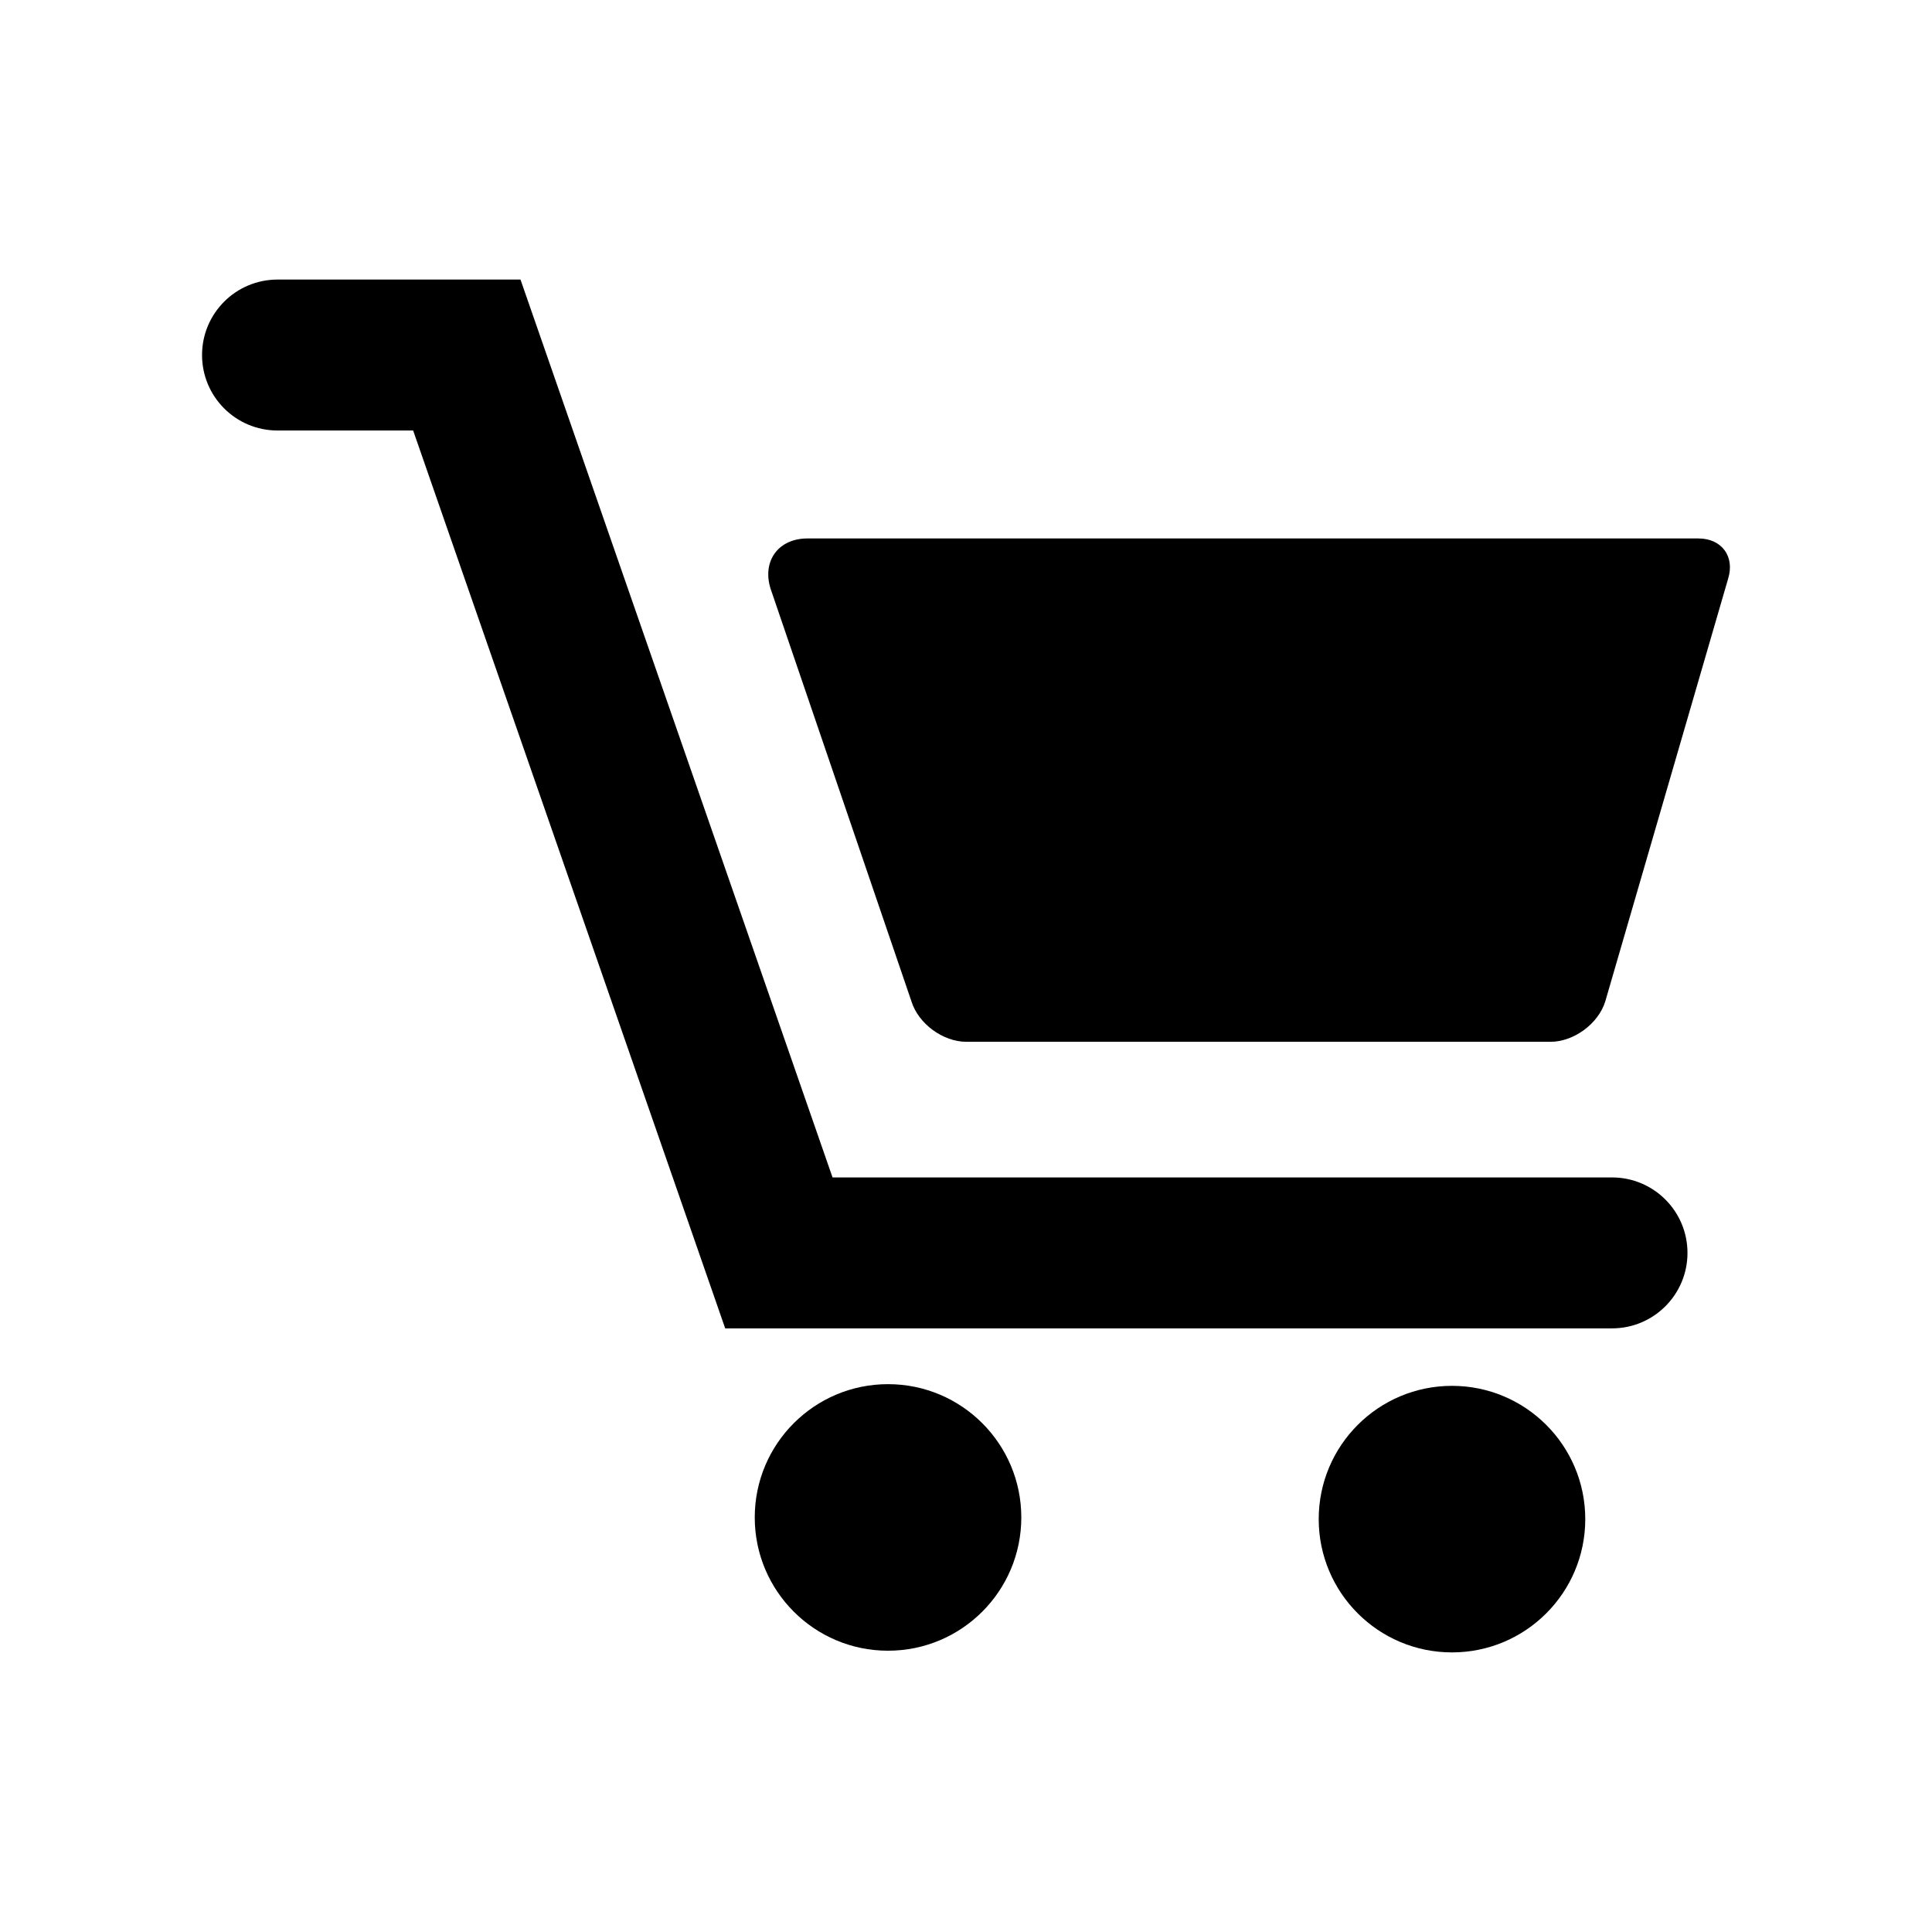
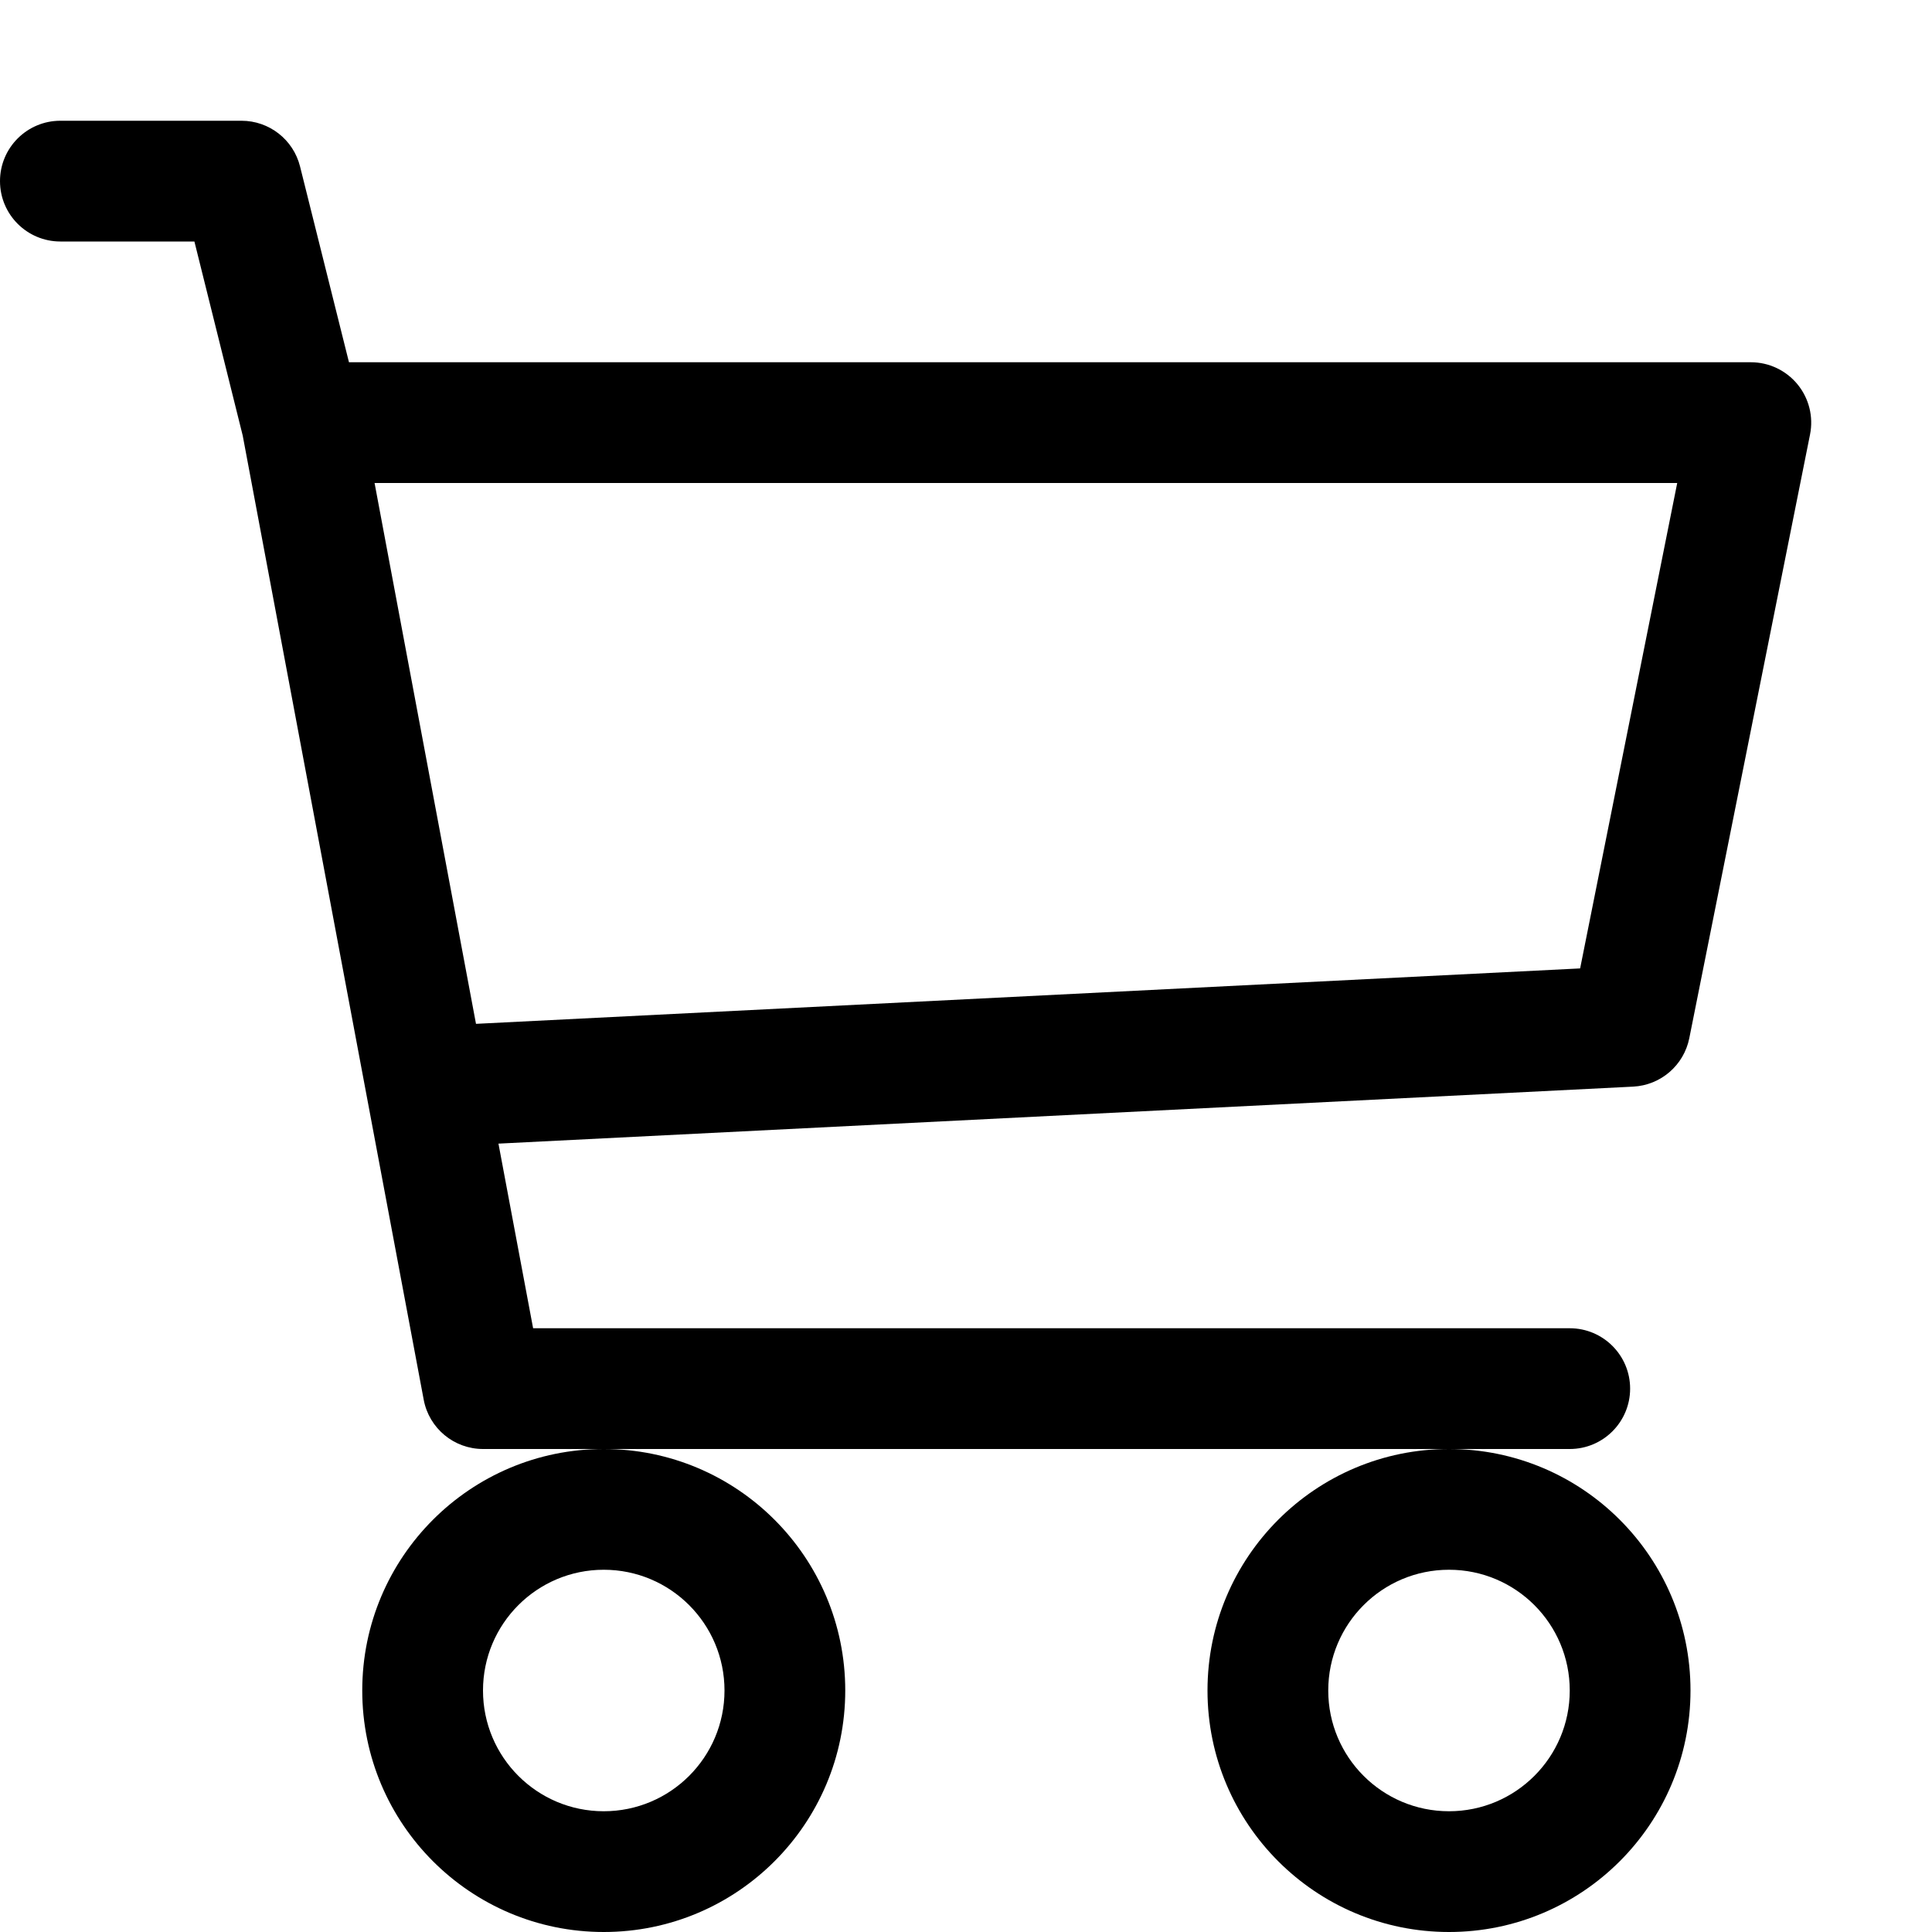
- <svg xmlns="http://www.w3.org/2000/svg" height="64px" id="Layer_1" style="enable-background:new 0 0 64 64;" version="1.1" viewBox="0 0 64 64" width="64px" xml:space="preserve">
-   <g>
-     <path d="M56.262,17.837H26.748c-0.961,0-1.508,0.743-1.223,1.661l4.669,13.677c0.23,0.738,1.044,1.336,1.817,1.336h19.35   c0.773,0,1.586-0.598,1.815-1.336l4.069-14C57.476,18.437,57.036,17.837,56.262,17.837z" />
-     <circle cx="29.417" cy="50.267" r="4.415" />
-     <circle cx="48.099" cy="50.323" r="4.415" />
-     <path d="M53.4,39.004H27.579L17.242,9.261H9.193c-1.381,0-2.5,1.119-2.5,2.5s1.119,2.5,2.5,2.5h4.493l10.337,29.743H53.4   c1.381,0,2.5-1.119,2.5-2.5S54.781,39.004,53.4,39.004z" />
-   </g>
-   <g />
-   <g />
-   <g />
-   <g />
-   <g />
-   <g />
+ <svg xmlns="http://www.w3.org/2000/svg" width="16" height="16" fill="currentColor" class="bi bi-cart3" viewBox="0 0 16 16">
+   <path d="M0 1.5A.5.5 0 0 1 .5 1H2a.5.5 0 0 1 .485.379L2.89 3H14.5a.5.5 0 0 1 .49.598l-1 5a.5.5 0 0 1-.465.401l-9.397.472L4.415 11H13a.5.5 0 0 1 0 1H4a.5.5 0 0 1-.491-.408L2.01 3.607 1.61 2H.5a.5.5 0 0 1-.5-.5zM3.102 4l.84 4.479 9.144-.459L13.89 4H3.102zM5 12a2 2 0 1 0 0 4 2 2 0 0 0 0-4zm7 0a2 2 0 1 0 0 4 2 2 0 0 0 0-4zm-7 1a1 1 0 1 1 0 2 1 1 0 0 1 0-2zm7 0a1 1 0 1 1 0 2 1 1 0 0 1 0-2z" />
</svg>
